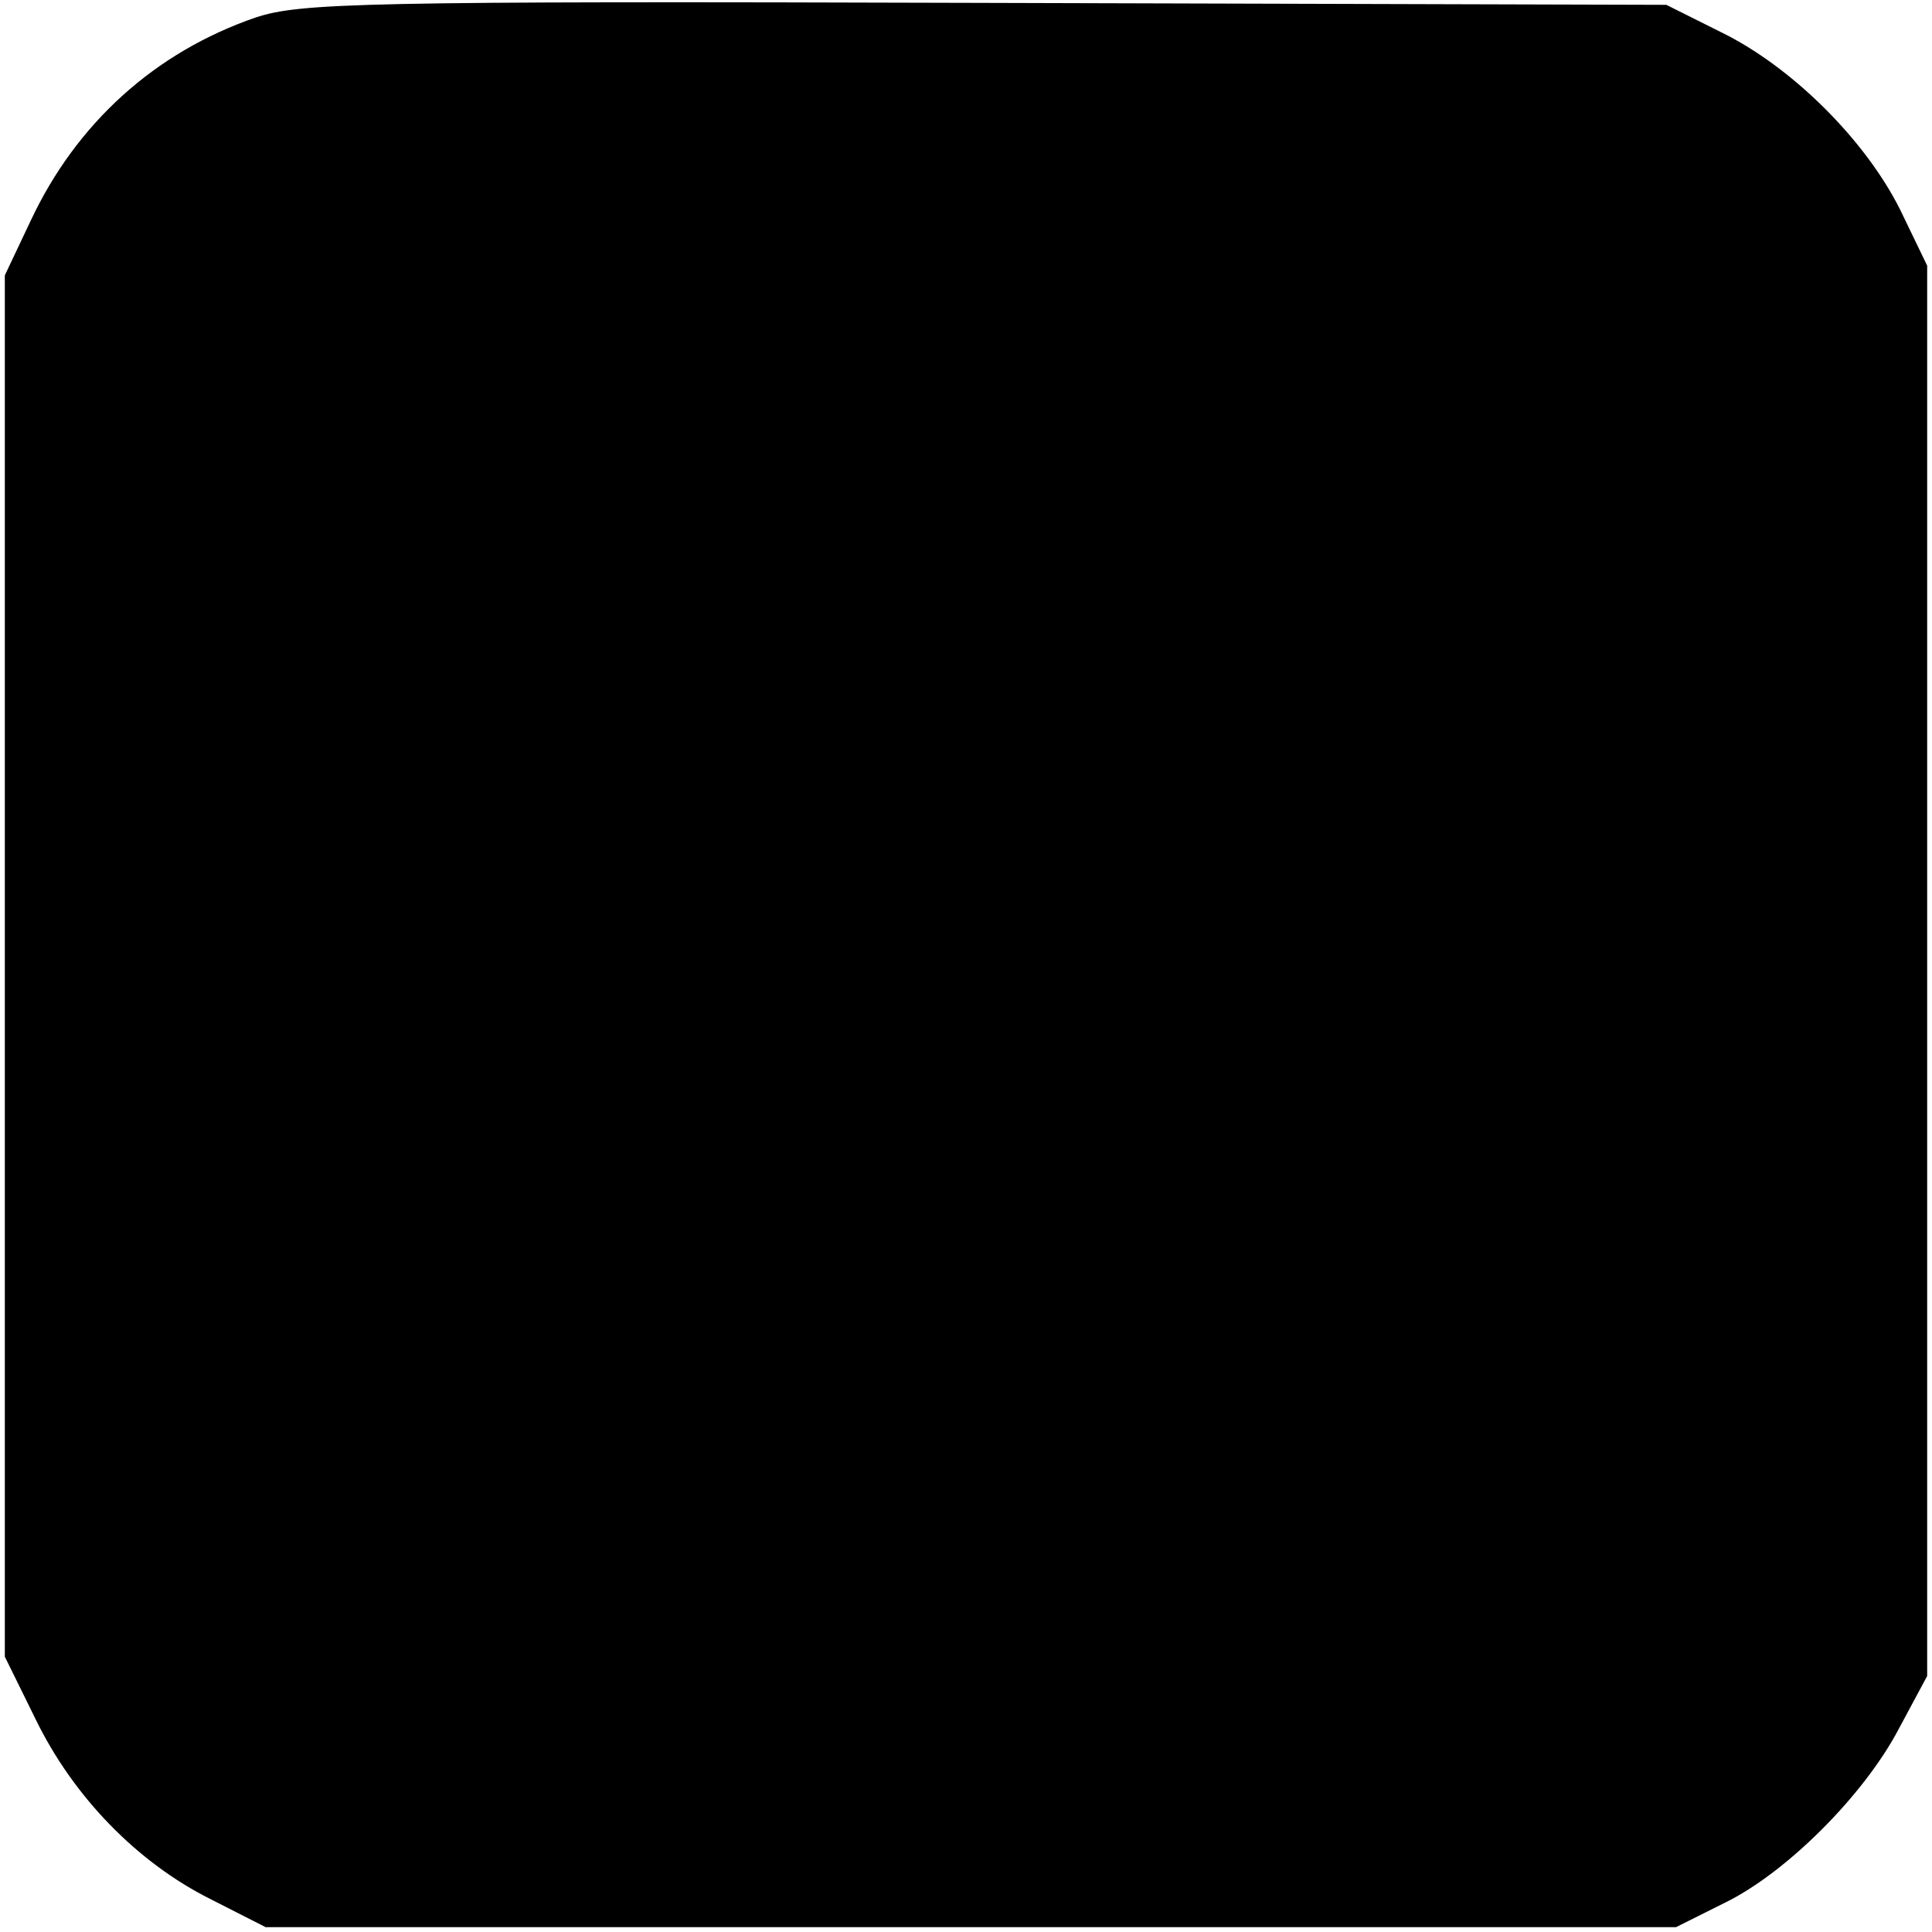
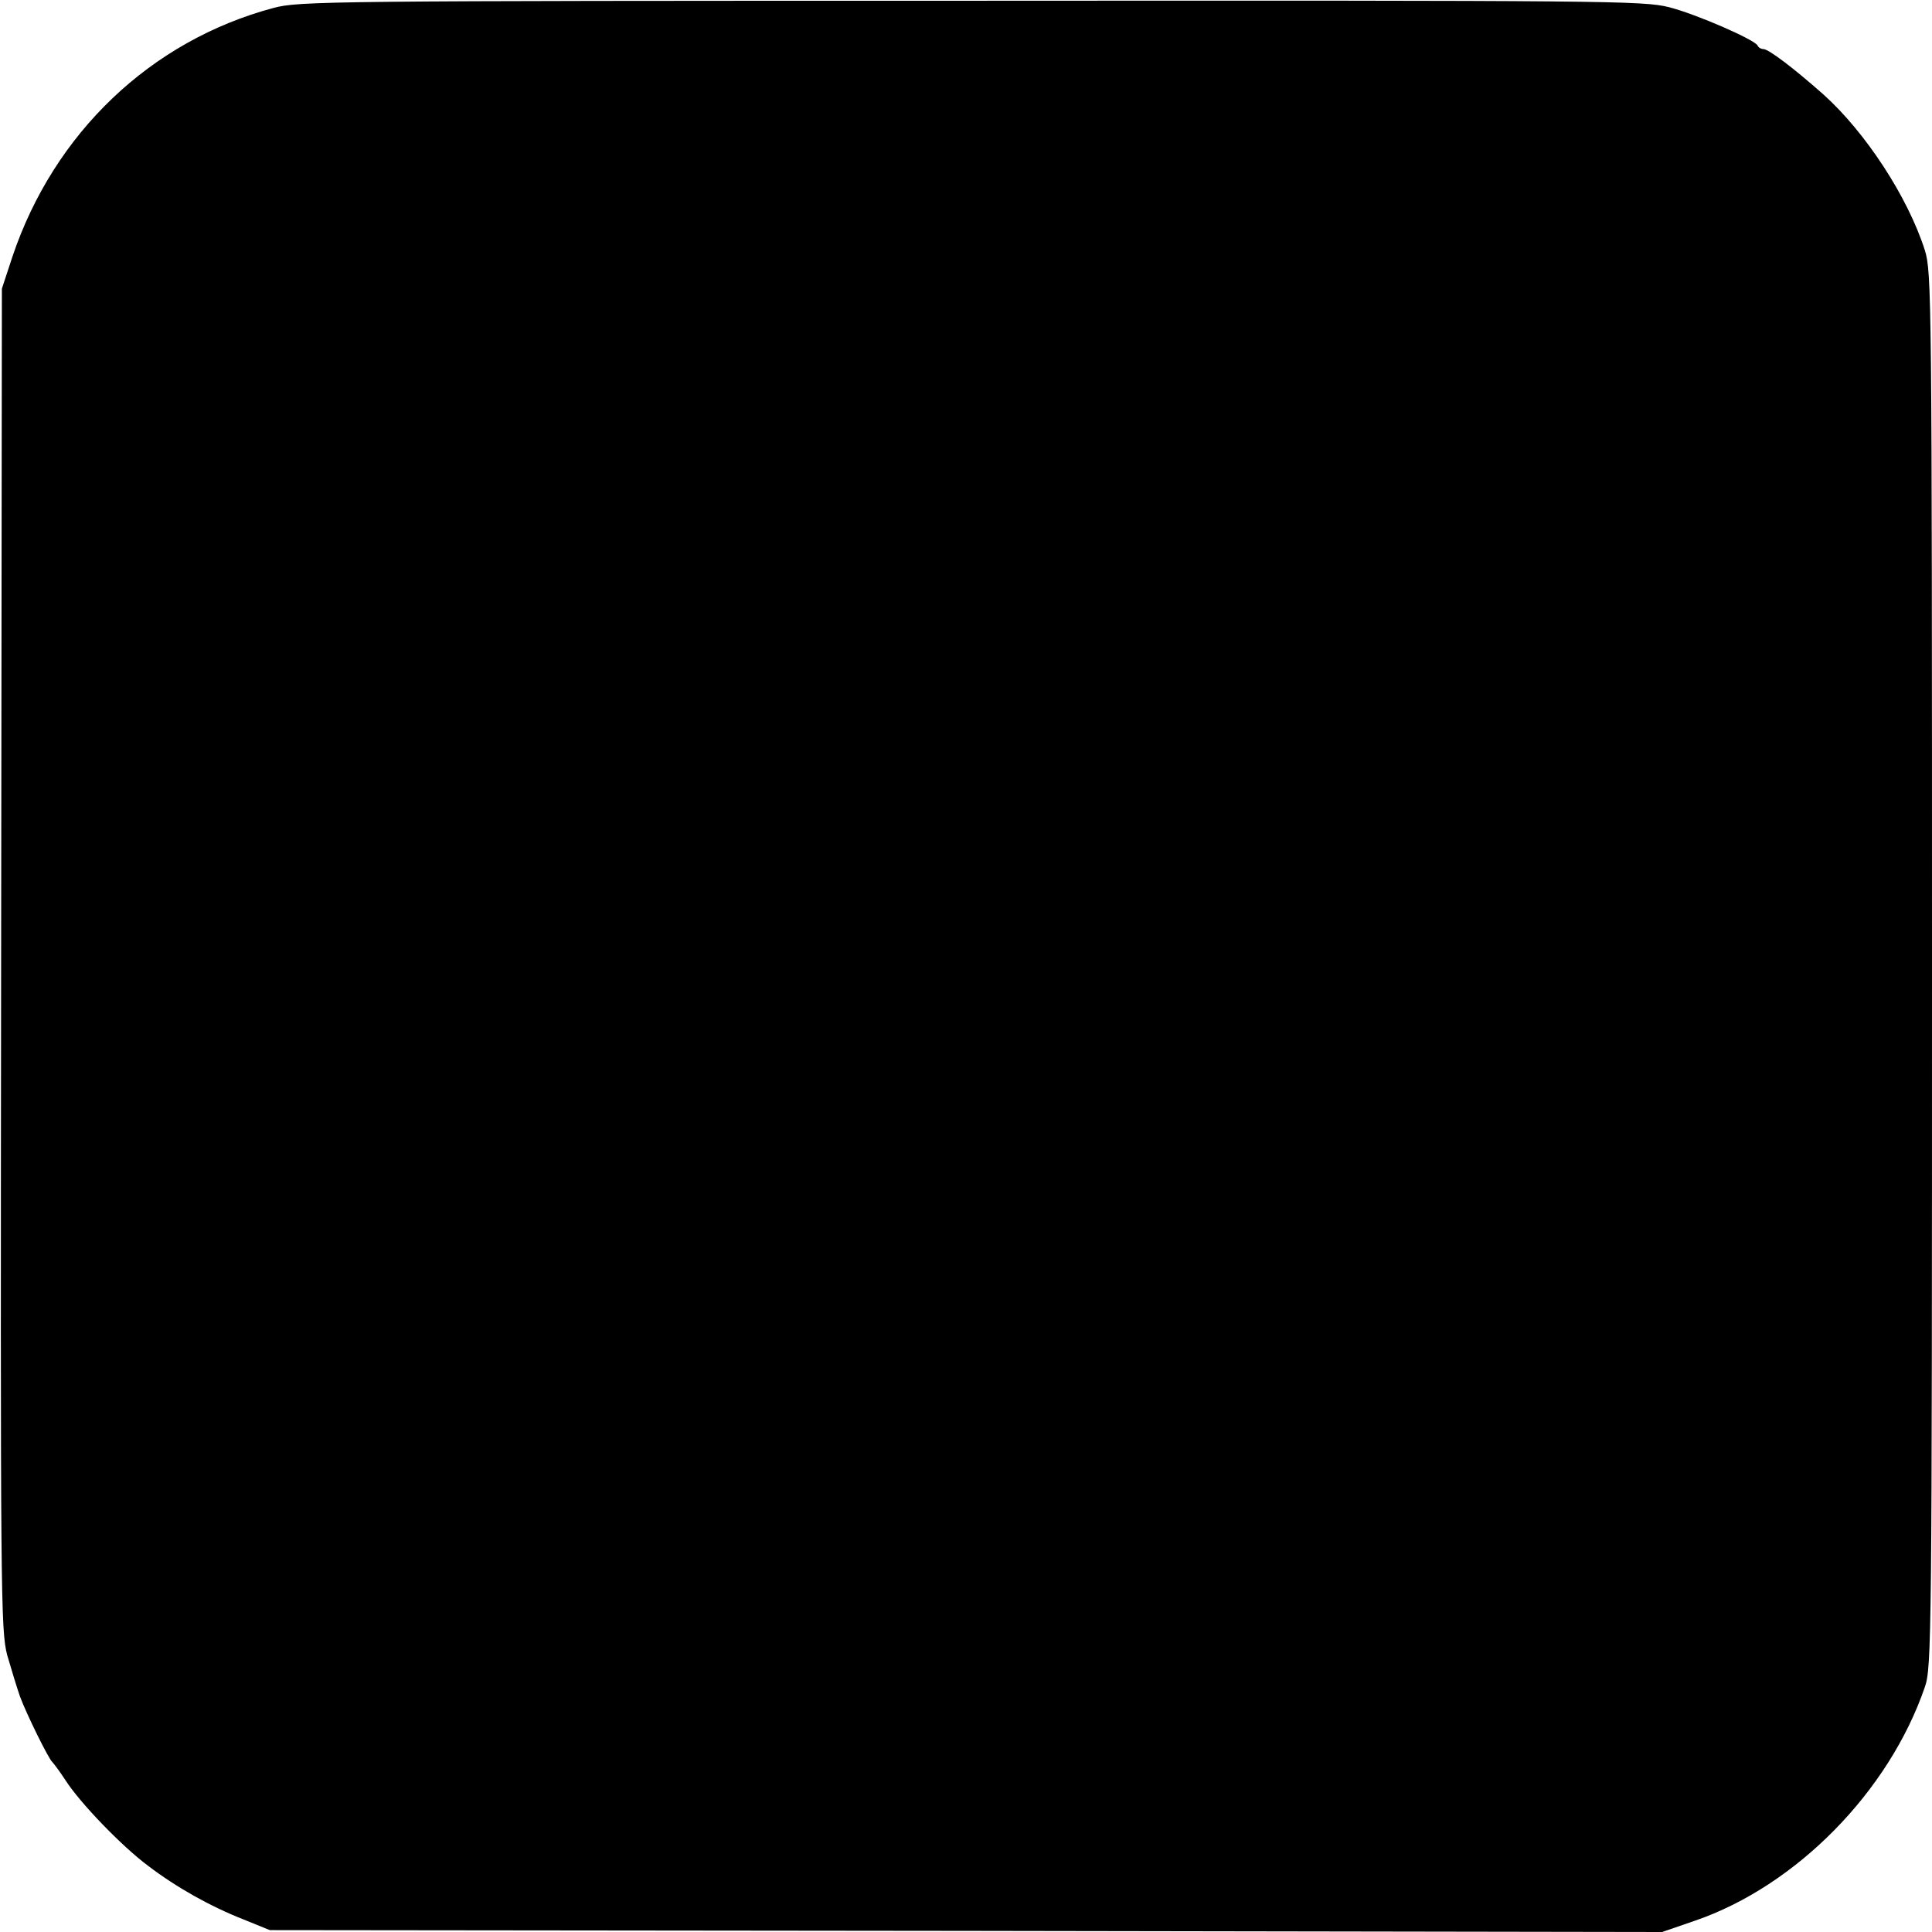
- <svg xmlns="http://www.w3.org/2000/svg" version="1.0" width="200pt" height="200pt" viewBox="0 0 200 200" preserveAspectRatio="xMidYMid meet">
-   <g transform="translate(0,200) scale(0.1,-0.1)" fill="#000000" stroke="none">
-     <path d="M265 1982 c-105 -36 -186 -110 -233 -210 l-27 -57 0 -715 0 -715 32 -65 c39 -80 105 -148 181 -186 l57 -29 730 0 730 0 50 25 c64 31 145 112 181 181 l29 54 0 730 0 730 -28 58 c-36 72 -112 148 -186 184 l-56 28 -705 2 c-647 2 -709 0 -755 -15z" />
+ <svg xmlns="http://www.w3.org/2000/svg" version="1.0" width="512pt" height="512pt" viewBox="0 0 512 512" preserveAspectRatio="xMidYMid meet">
+   <g transform="translate(0,512) scale(0.1,-0.1)" fill="#000000" stroke="none">
+     <path d="M725 5099 c-326 -87 -582 -332 -692 -659 l-28 -85 -2 -1776 c-2 -1696 -1 -1778 16 -1845 11 -38 26 -87 34 -110 17 -46 76 -166 86 -174 3 -3 19 -24 34 -47 39 -61 150 -176 220 -228 75 -57 164 -107 253 -142 l69 -28 1845 -2 1845 -3 87 30 c268 92 514 342 609 619 18 52 19 124 19 1901 0 1790 -1 1849 -19 1907 -45 141 -157 312 -268 412 -79 70 -146 121 -160 121 -6 0 -13 4 -15 9 -6 15 -161 83 -235 102 -69 17 -153 18 -1850 17 -1705 0 -1781 -1 -1848 -19z" />
  </g>
</svg>
